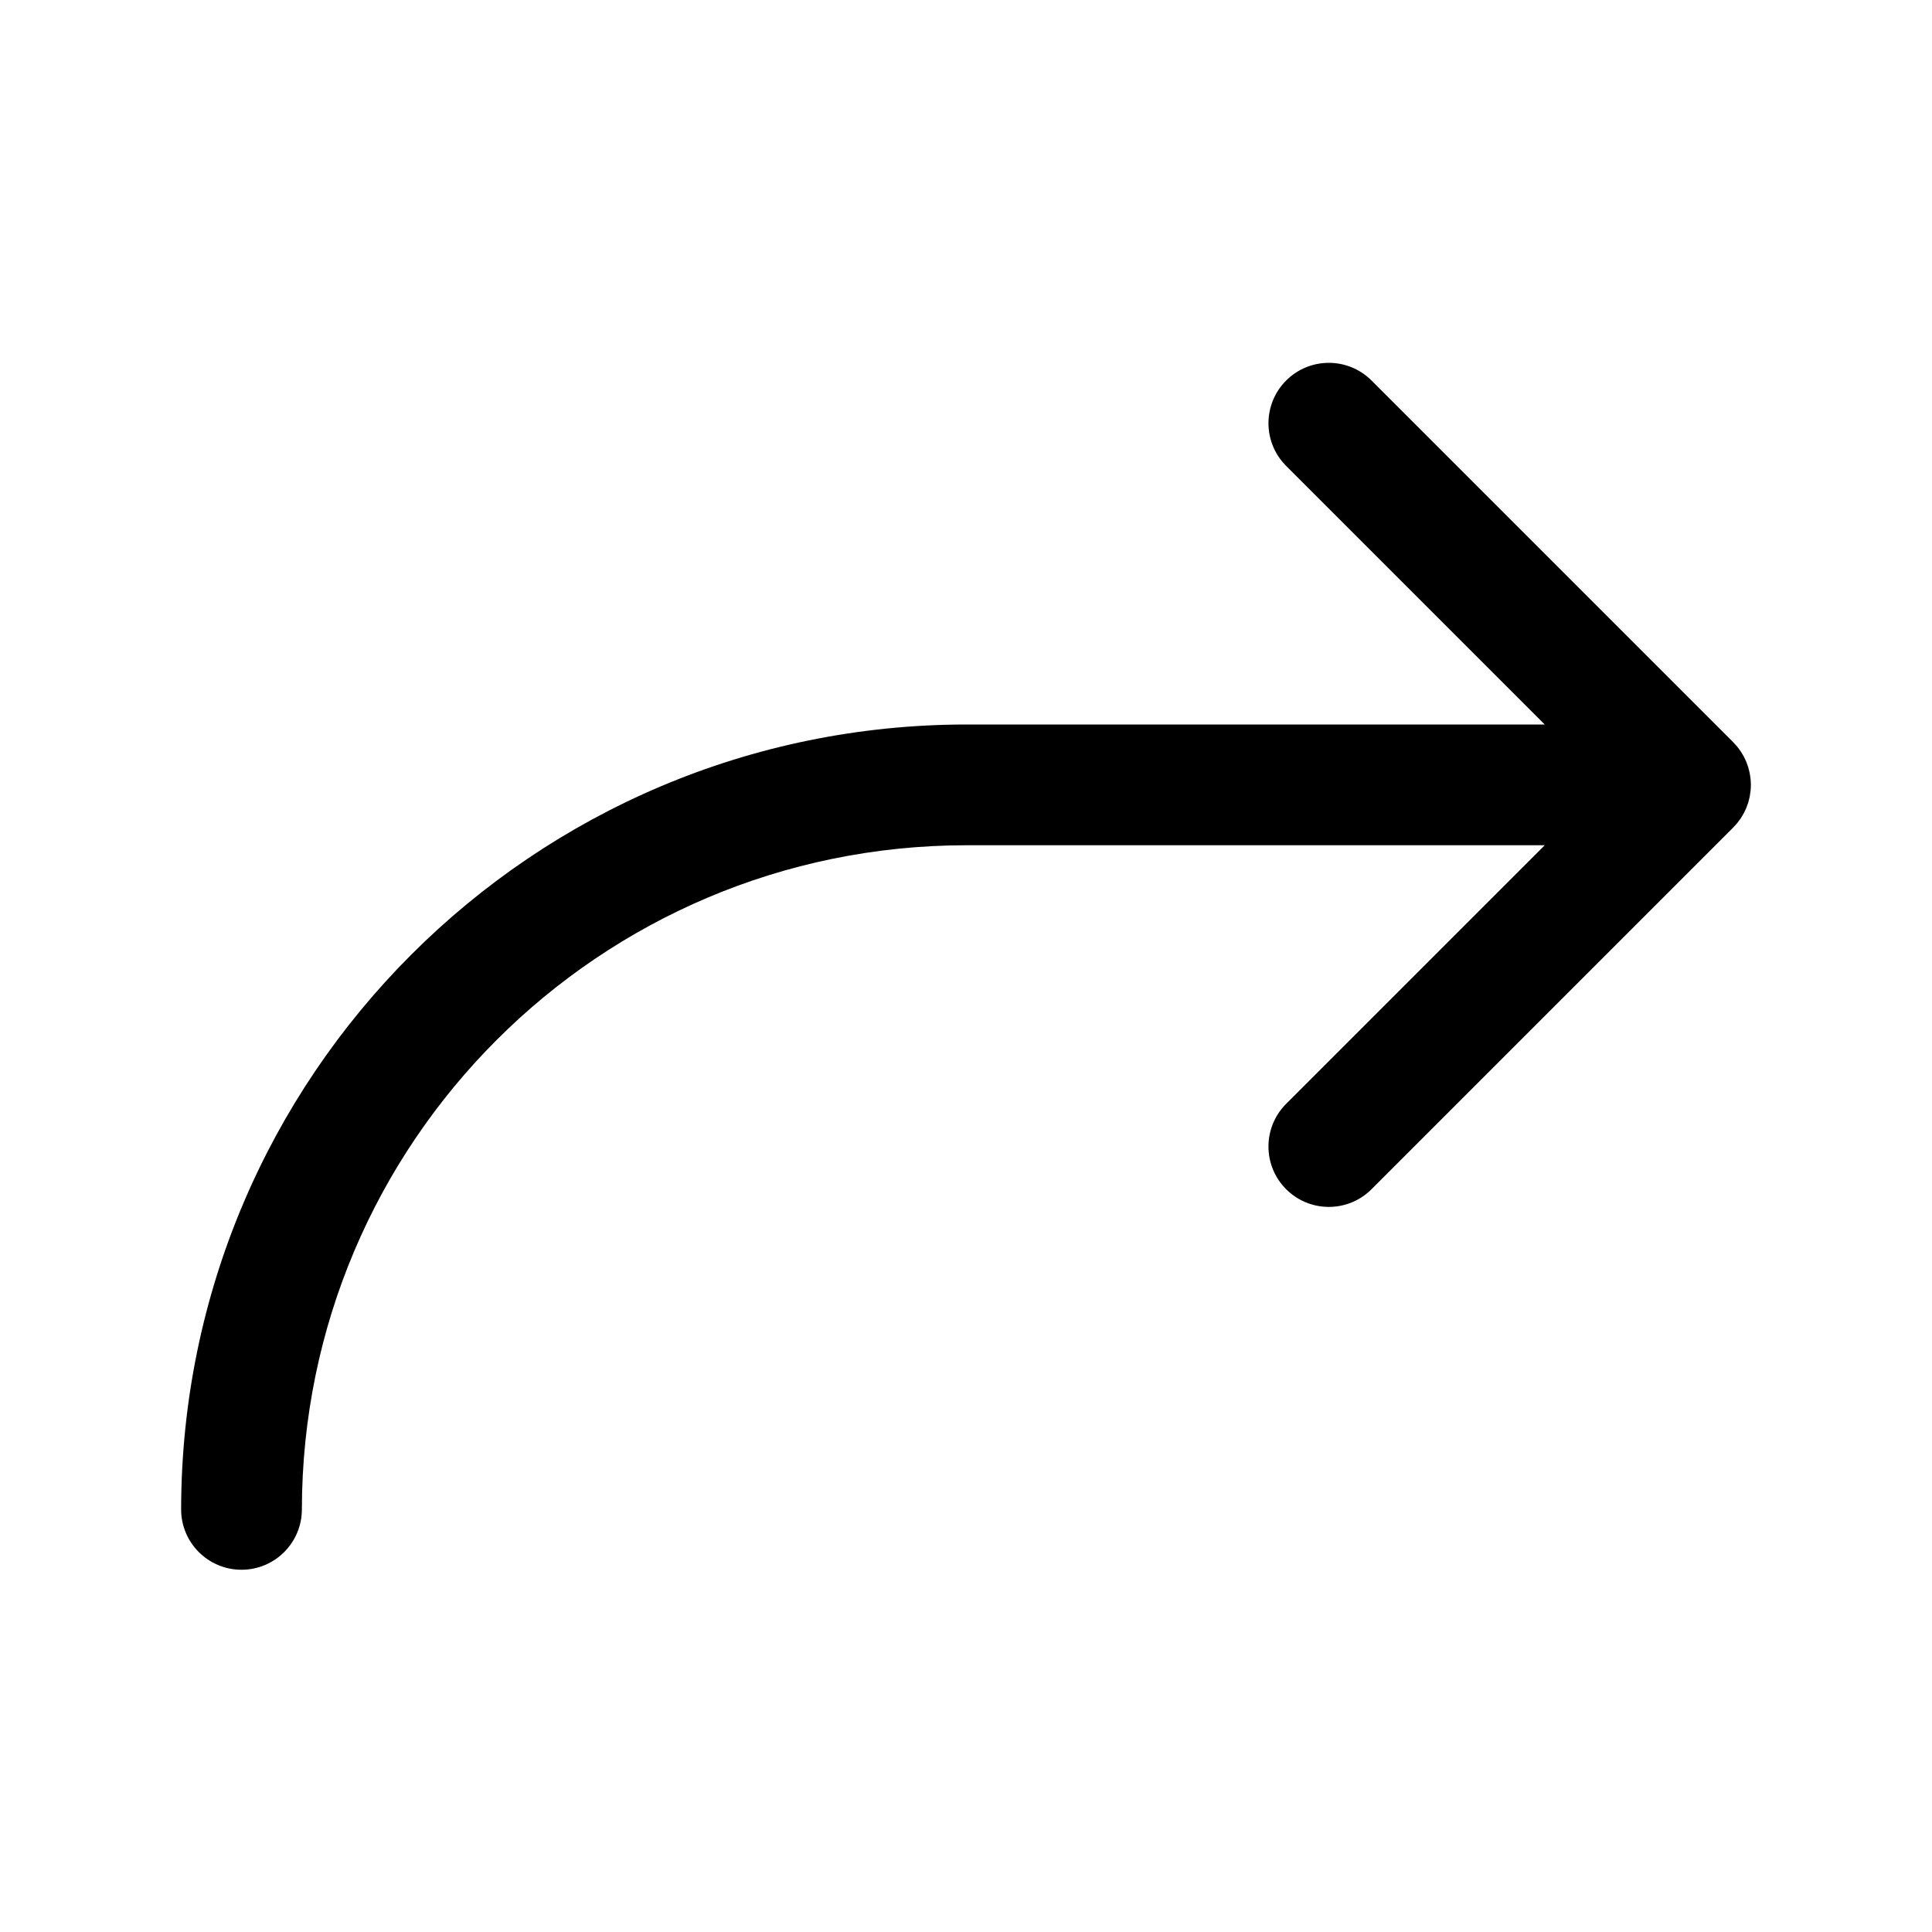
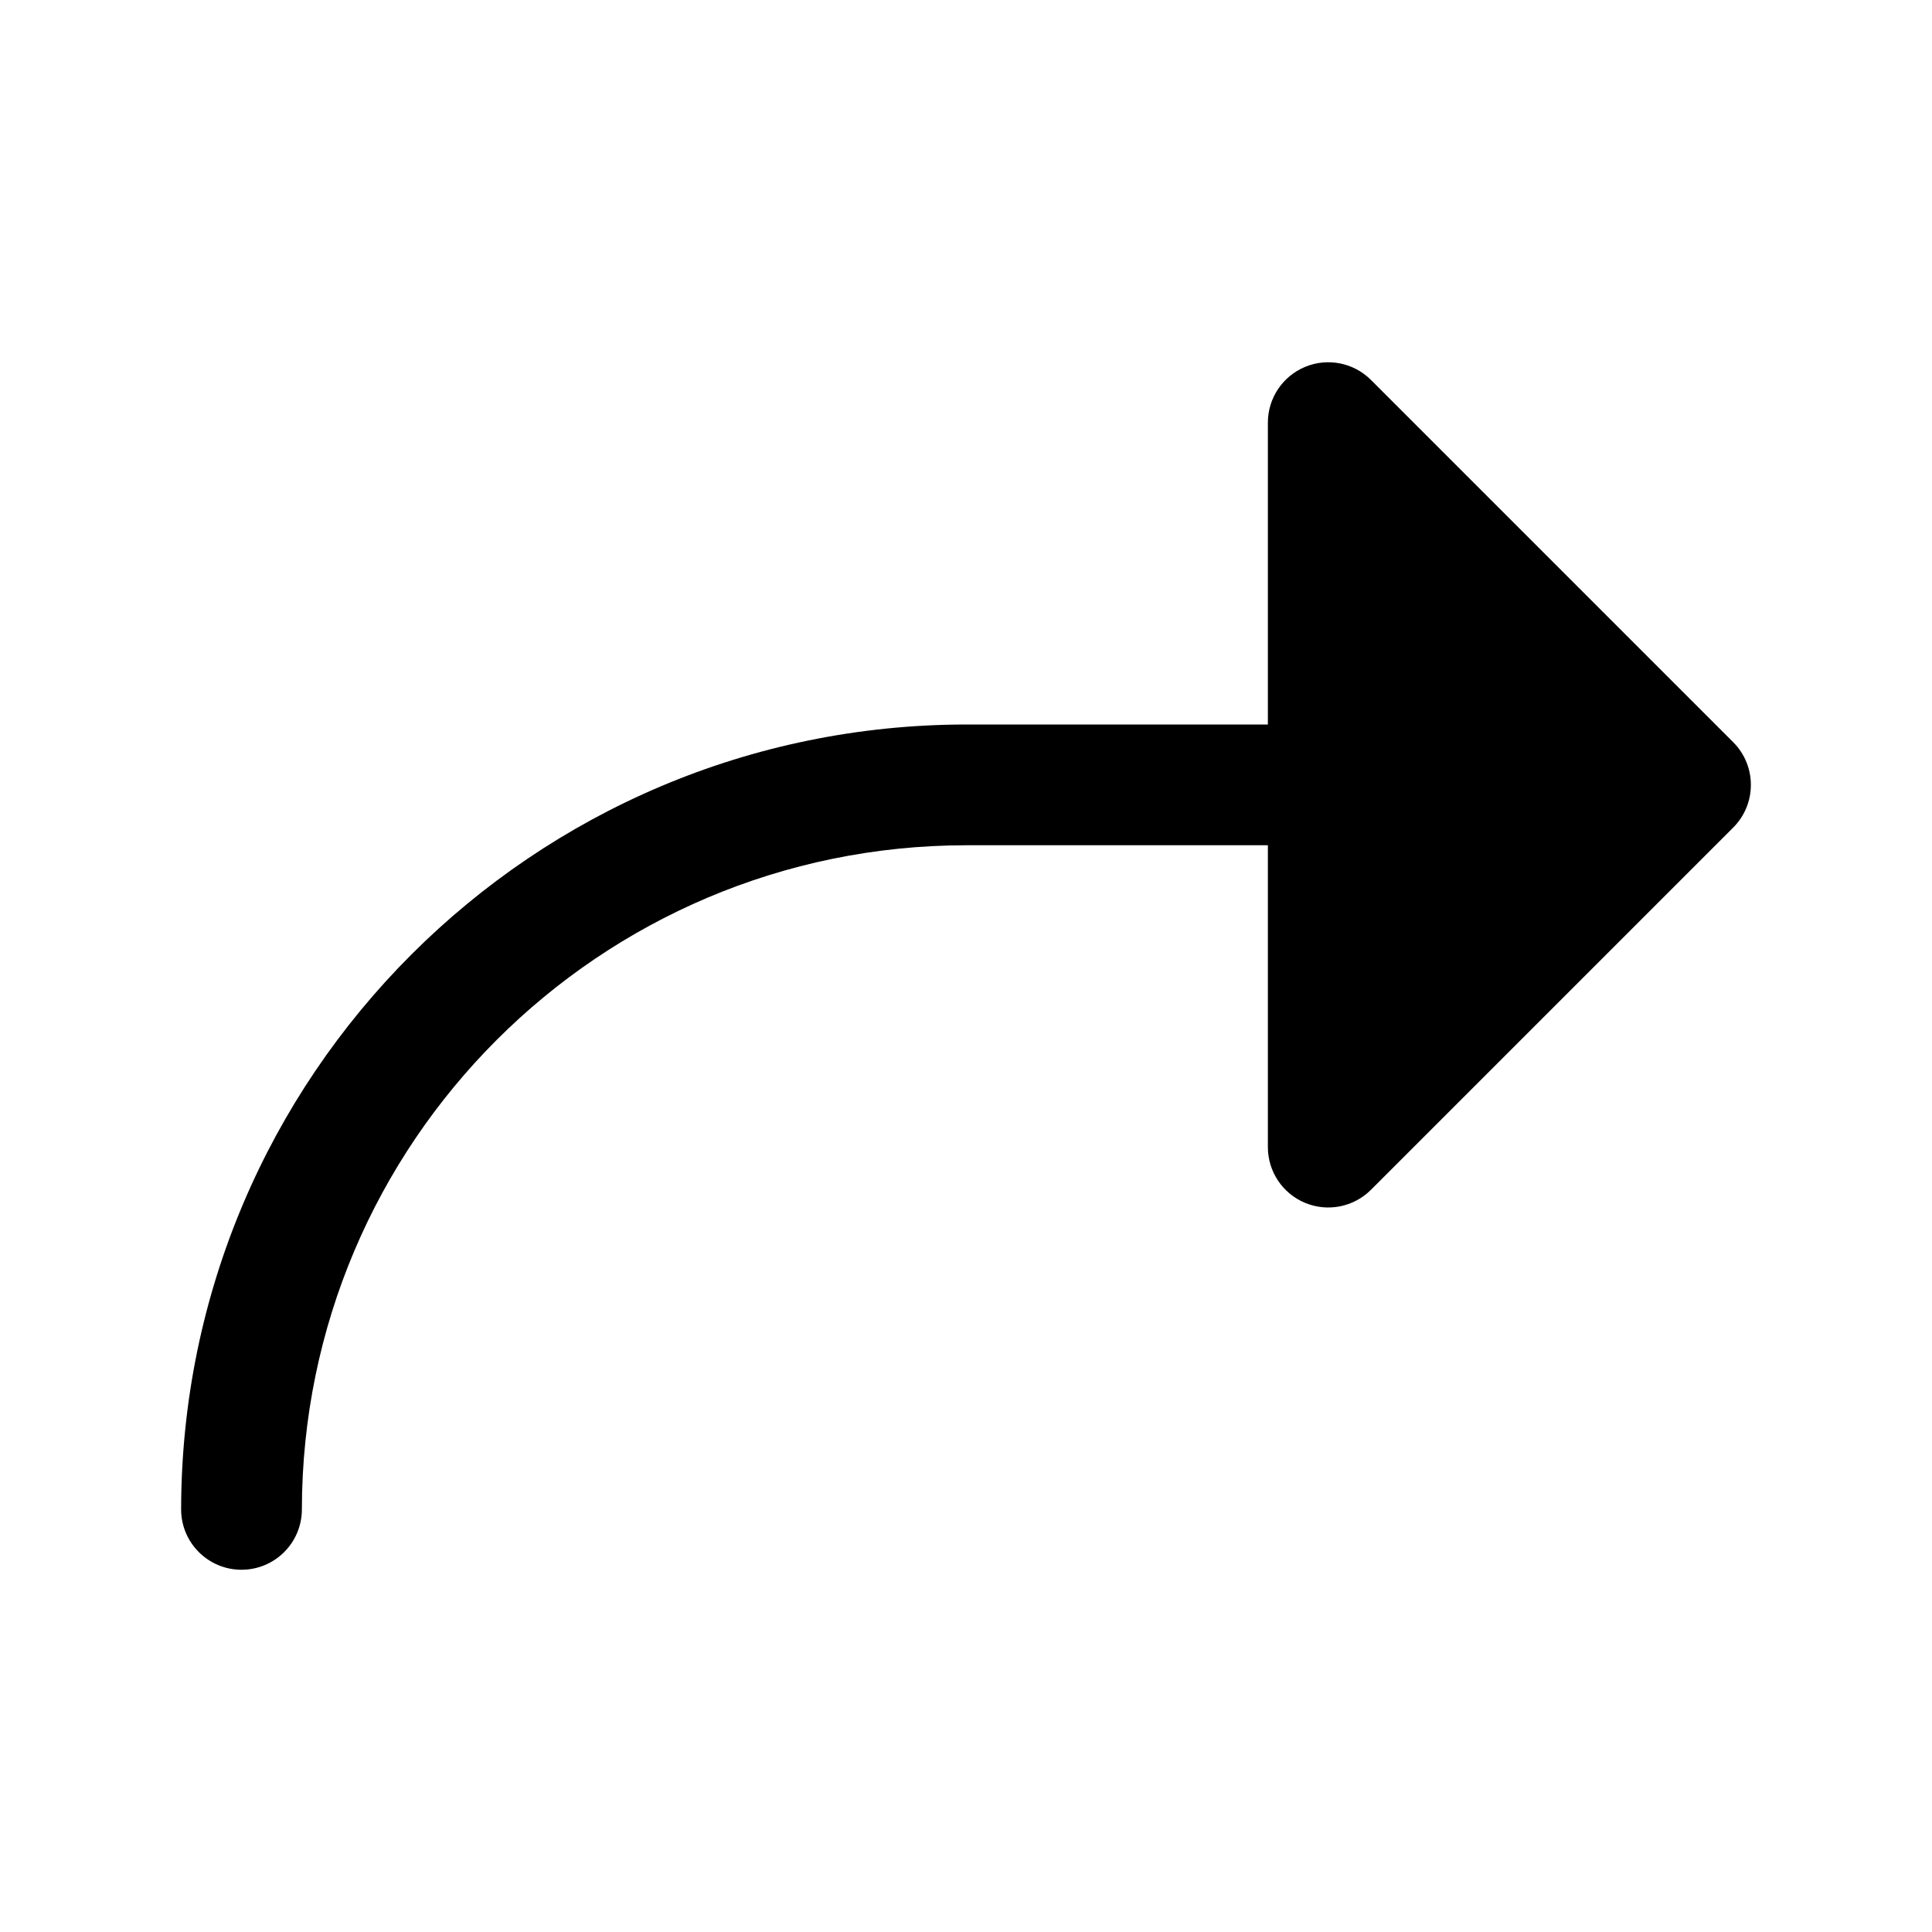
<svg xmlns="http://www.w3.org/2000/svg" id="Raw" viewBox="0 0 256 256">
  <rect width="256" height="256" fill="none" />
-   <path d="M230.183,109.075c.091-.111.171-.227.255-.342.071-.096.145-.188.211-.287.085-.126.159-.258.236-.388.056-.094.115-.186.167-.283.069-.129.128-.262.19-.394.049-.105.102-.209.147-.317.052-.126.095-.256.141-.384.042-.118.088-.235.124-.355.039-.129.068-.26.1-.39.031-.123.065-.244.09-.369.03-.151.049-.304.07-.457.015-.106.035-.21.046-.317a8.023,8.023,0,0,0,0-1.584c-.011-.107-.031-.211-.046-.317-.021-.153-.04-.306-.07-.457-.025-.125-.06-.246-.09-.369-.032-.13-.061-.261-.1-.39-.037-.121-.082-.237-.124-.355-.046-.129-.088-.258-.141-.384-.045-.108-.098-.211-.147-.317-.062-.132-.121-.265-.19-.394-.052-.097-.112-.189-.167-.283-.077-.13-.151-.262-.236-.388-.066-.099-.14-.191-.211-.287-.084-.115-.164-.231-.255-.342-.116-.141-.242-.274-.367-.406-.054-.058-.102-.119-.159-.176l-48-48a8.001,8.001,0,0,0-11.314,11.314L204.686,96H128A104.118,104.118,0,0,0,24,200a8,8,0,0,0,16,0,88.1,88.1,0,0,1,88-88h76.686l-34.344,34.343a8.001,8.001,0,0,0,11.314,11.314l48-48c.056-.056.104-.118.159-.176C229.941,109.349,230.067,109.216,230.183,109.075Z" />
+   <path d="M229.657,109.657l-48,48A8.001,8.001,0,0,1,168,152V112H128a88.1,88.1,0,0,0-88,88,8,8,0,0,1-16,0A104.118,104.118,0,0,1,128,96h40V56a8.001,8.001,0,0,1,13.657-5.657l48,48A8.001,8.001,0,0,1,229.657,109.657Z" />
</svg>
